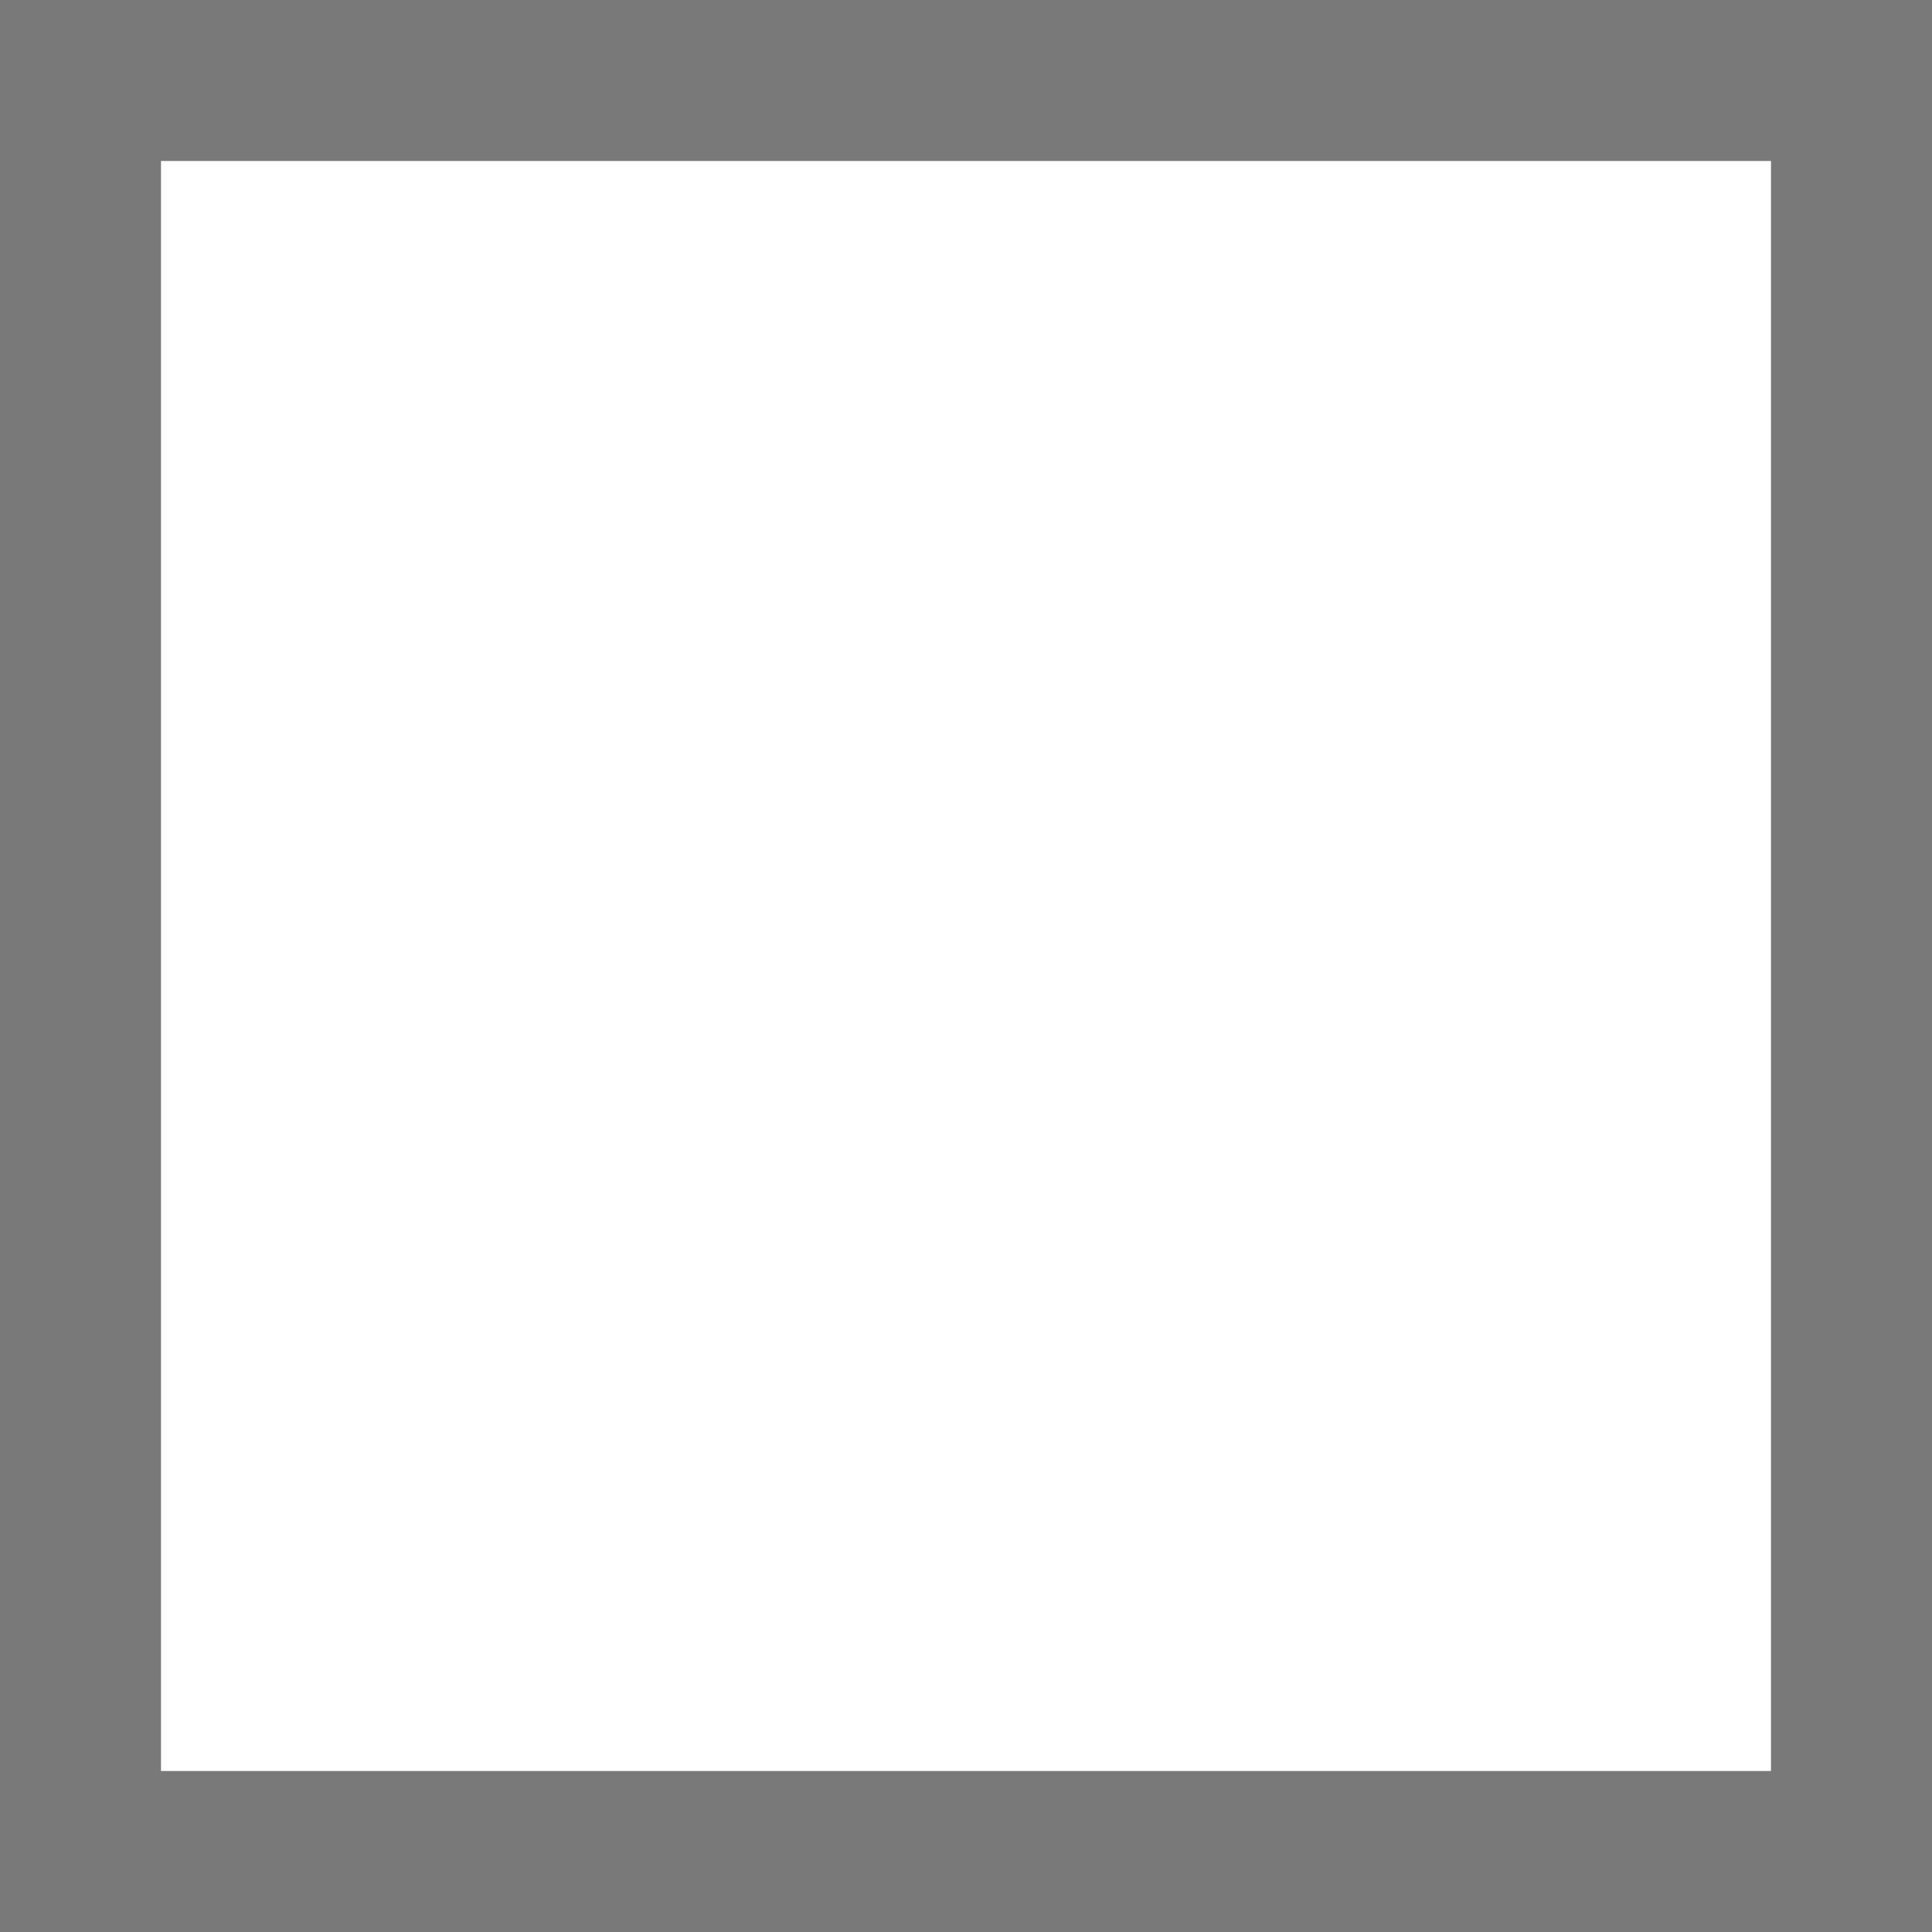
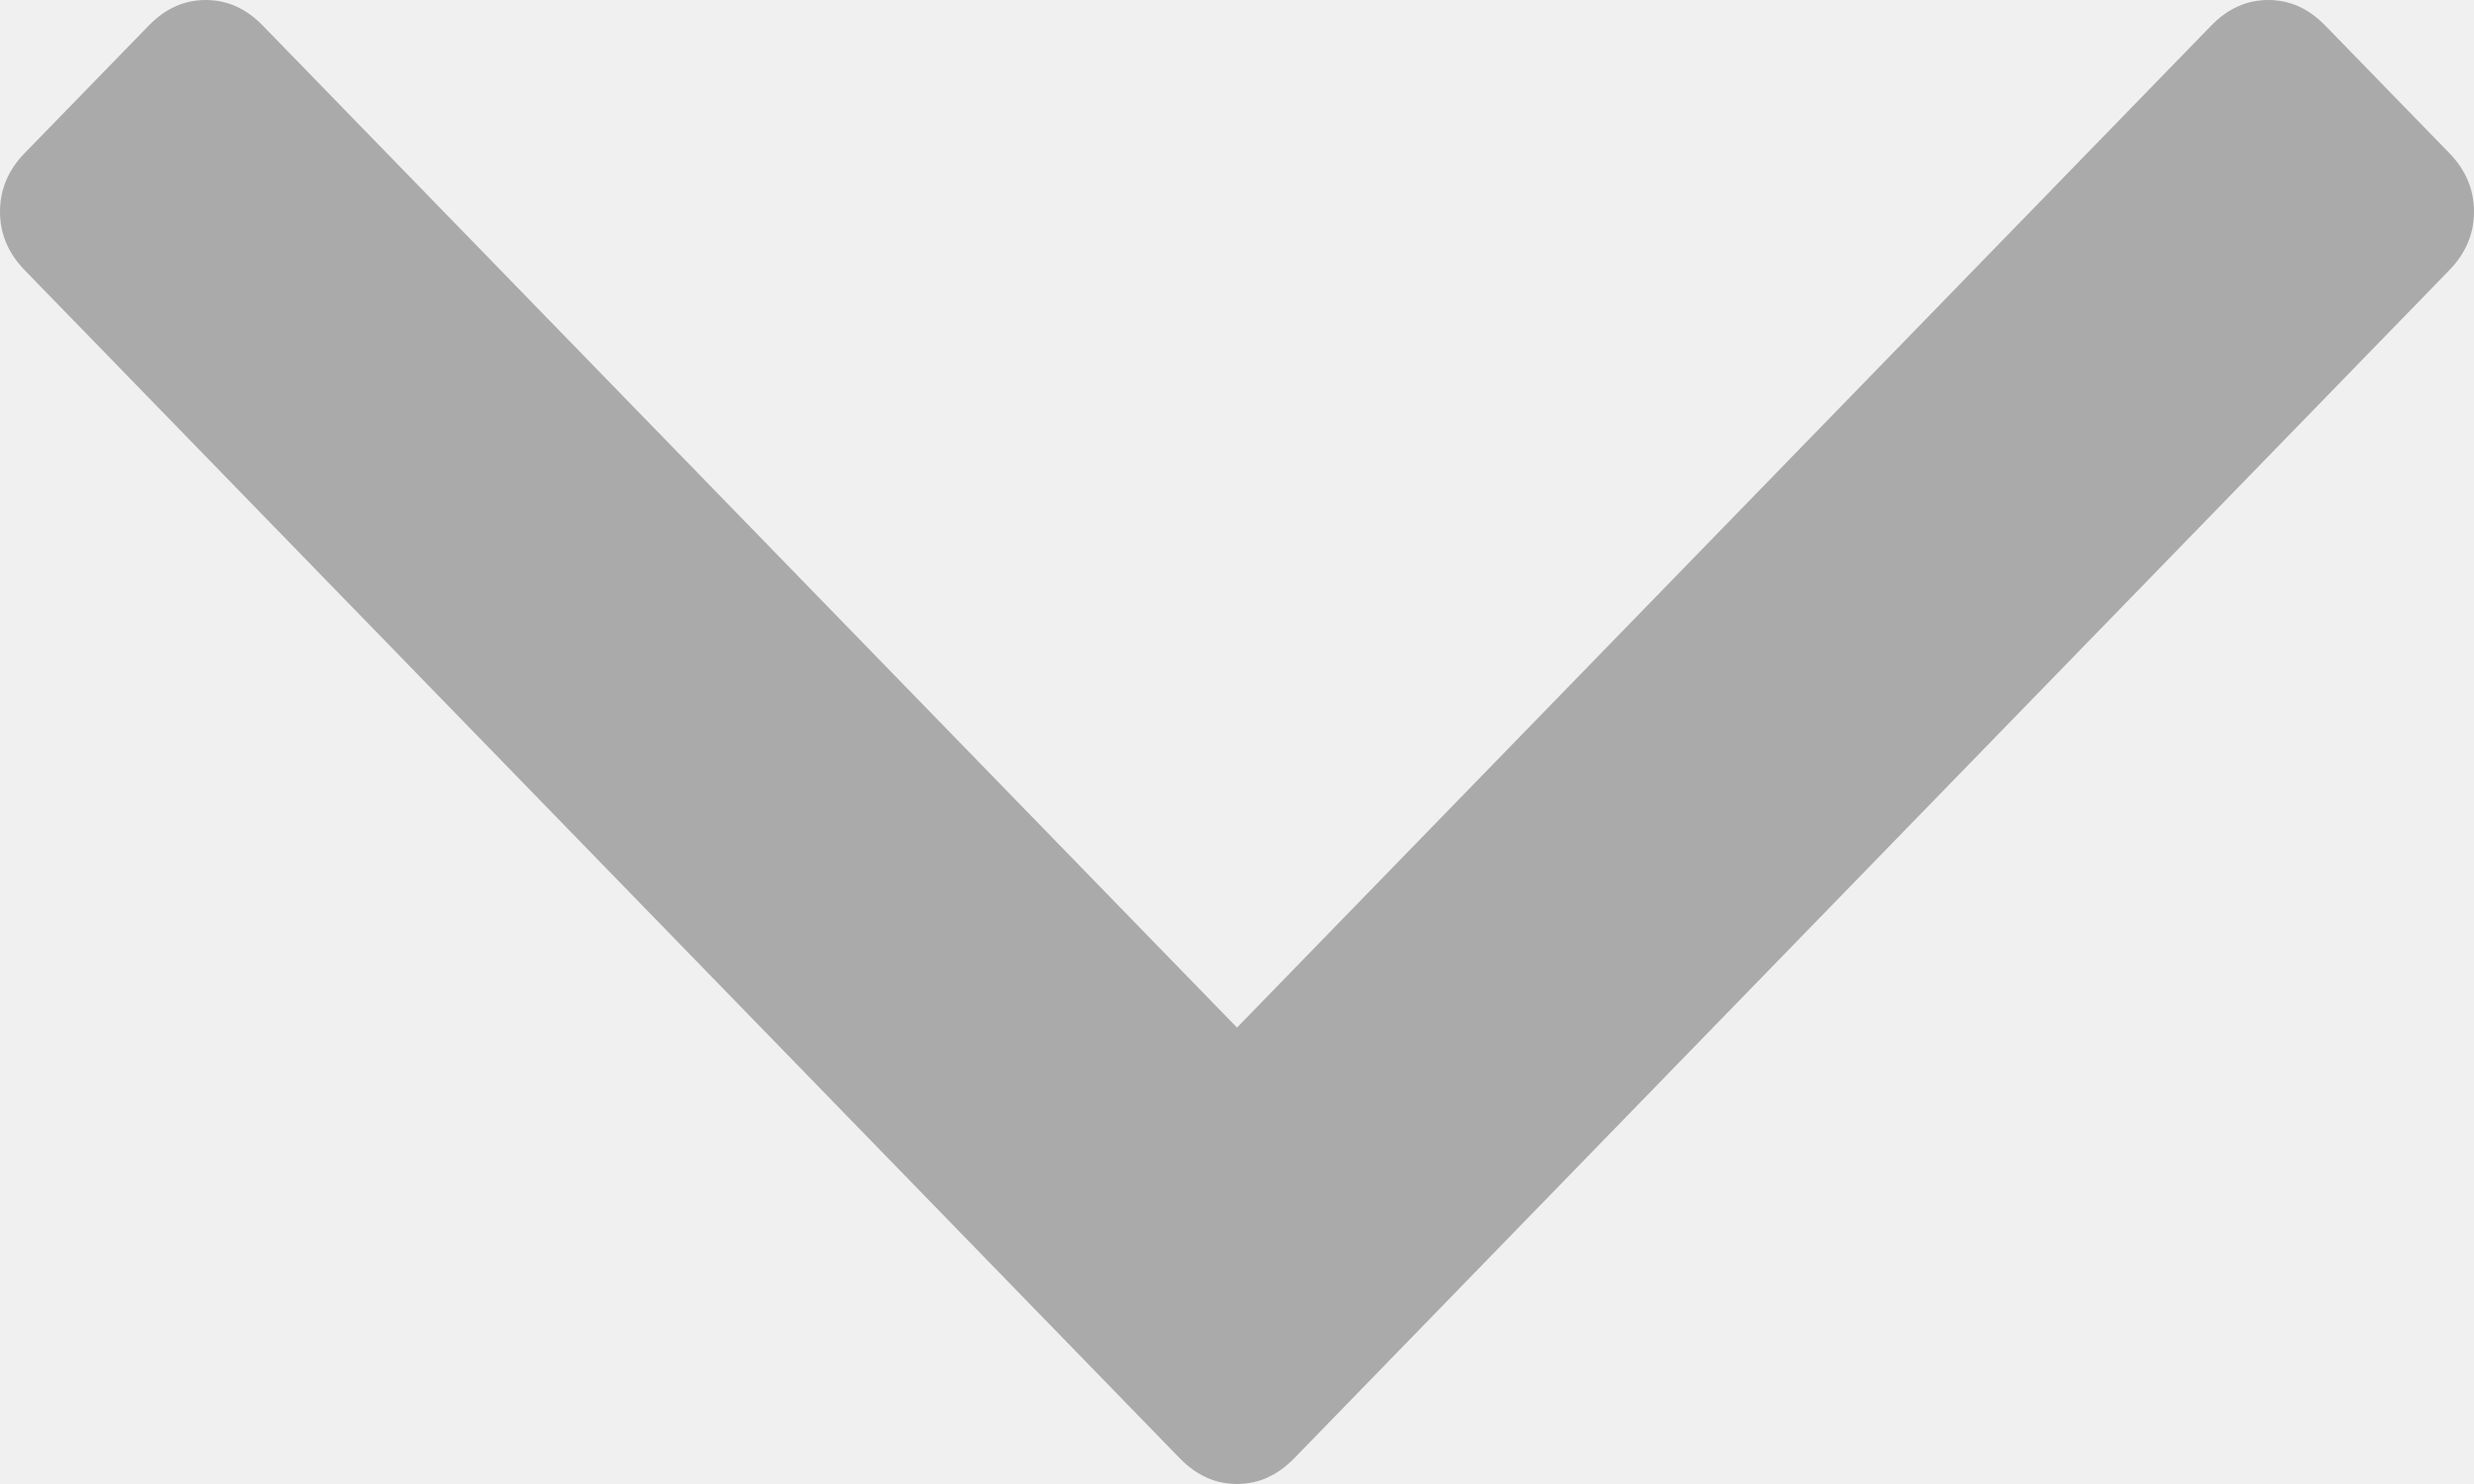
- <svg xmlns="http://www.w3.org/2000/svg" version="1.1" width="12px" height="12px" viewBox="302 342  12 12">
-   <path d="M 302.5 342.5  L 313.5 342.5  L 313.5 353.5  L 302.5 353.5  L 302.5 342.5  Z " fill-rule="nonzero" fill="#ffffff" stroke="none" />
-   <path d="M 302.5 342.5  L 313.5 342.5  L 313.5 353.5  L 302.5 353.5  L 302.5 342.5  Z " stroke-width="1" stroke="#797979" fill="none" />
+ <svg xmlns="http://www.w3.org/2000/svg" version="1.1" width="15px" height="9px">
+   <g transform="translate(-1212 -424 )">
+     <path d="M 14.85 0.928  C 14.95 1.031  15 1.149  15 1.284  C 15 1.418  14.95 1.536  14.85 1.639  L 7.846 8.845  C 7.745 8.948  7.63 9  7.5 9  C 7.37 9  7.255 8.948  7.154 8.845  L 0.15 1.639  C 0.05 1.536  0 1.418  0 1.284  C 0 1.149  0.05 1.031  0.15 0.928  L 0.902 0.155  C 1.002 0.052  1.117 0  1.247 0  C 1.378 0  1.493 0.052  1.593 0.155  L 7.5 6.232  L 13.407 0.155  C 13.507 0.052  13.622 0  13.753 0  C 13.883 0  13.998 0.052  14.098 0.155  L 14.85 0.928  Z " fill-rule="nonzero" fill="#aaaaaa" stroke="none" transform="matrix(1 0 0 1 1212 424 )" />
+   </g>
</svg>
